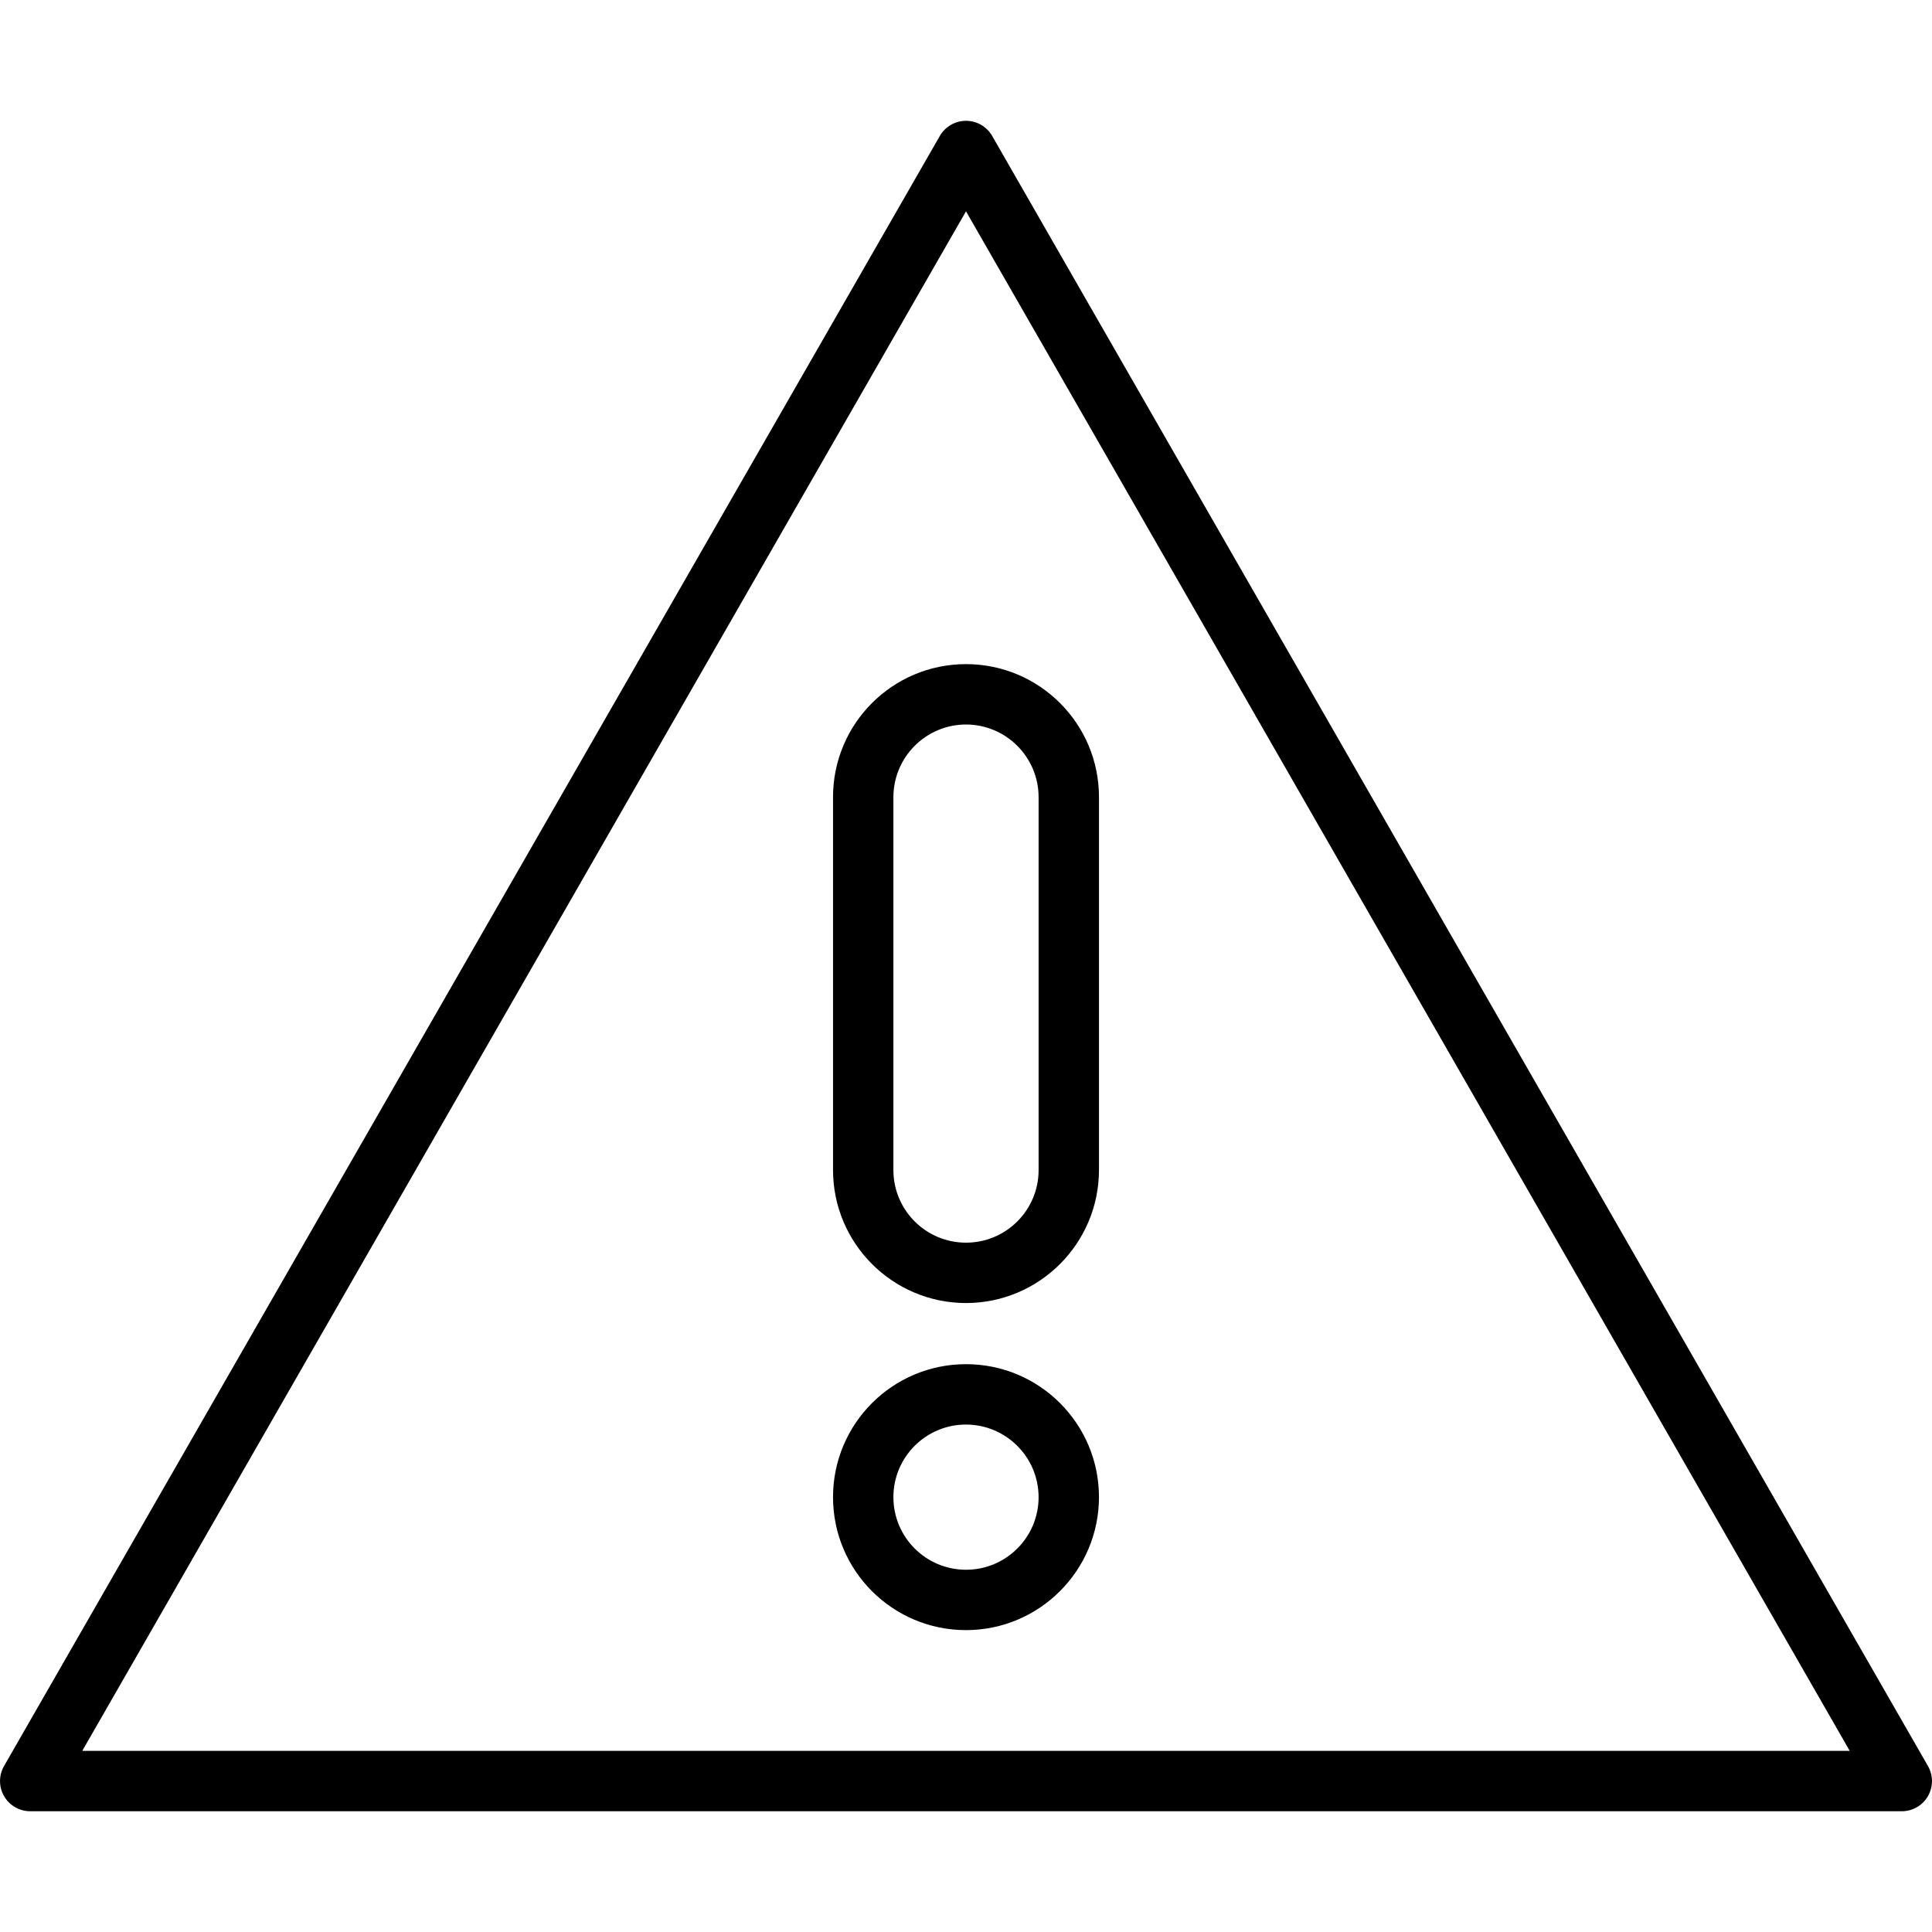
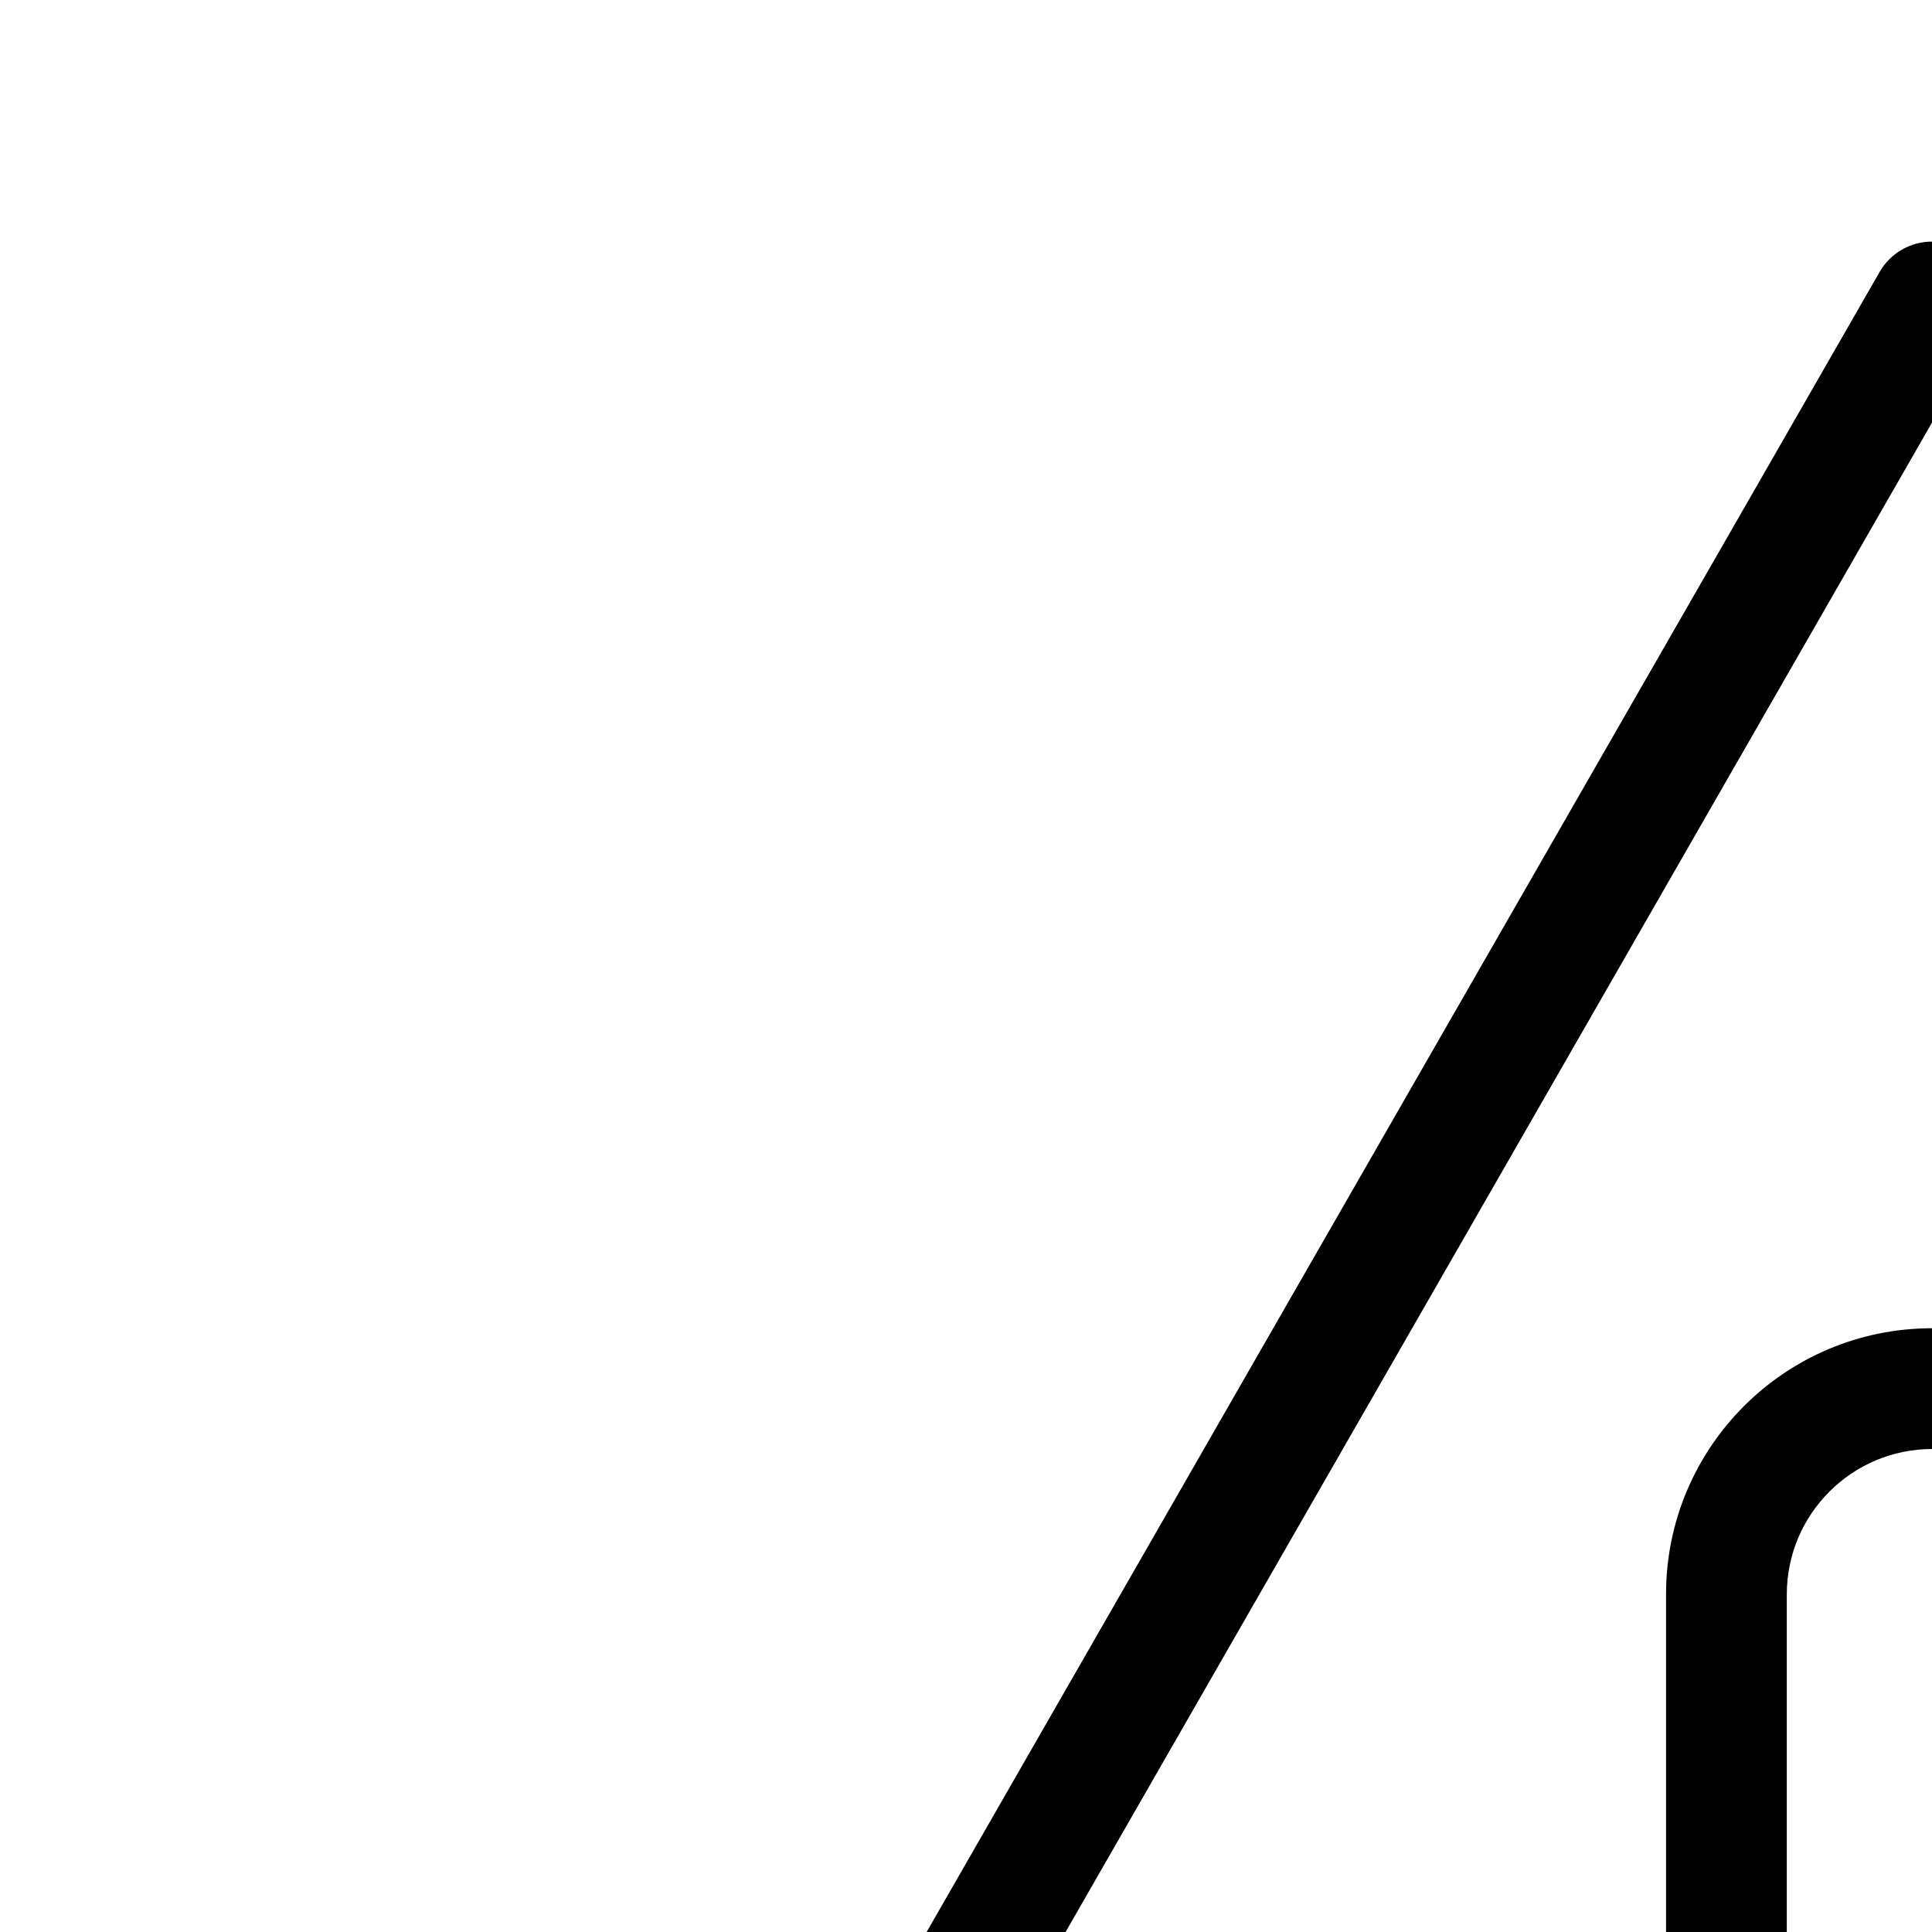
- <svg xmlns="http://www.w3.org/2000/svg" width="25px" height="25px" data-name="1" viewBox="0 0 128 128" id="warning">
+ <svg xmlns="http://www.w3.org/2000/svg" width="25px" height="25px" data-name="1" viewBox="0 0 64 64" id="warning">
  <path d="M126 120H2a2 2 0 0 1-1.73-3l62-108a2 2 0 0 1 3.46 0l62 108a2 2 0 0 1-1.73 3ZM5.45 116h117.1L64 14Z" />
  <path d="M64 108a8.81 8.81 0 1 1 8.81-8.81A8.82 8.82 0 0 1 64 108zm0-13.62a4.81 4.81 0 1 0 4.81 4.81A4.82 4.82 0 0 0 64 94.38zm0-8.05a8.82 8.82 0 0 1-8.81-8.81V52.81a8.81 8.81 0 0 1 17.62 0v24.71A8.82 8.82 0 0 1 64 86.33zM64 48a4.82 4.82 0 0 0-4.81 4.81v24.71a4.81 4.81 0 0 0 9.62 0V52.81A4.82 4.82 0 0 0 64 48z" />
</svg>
